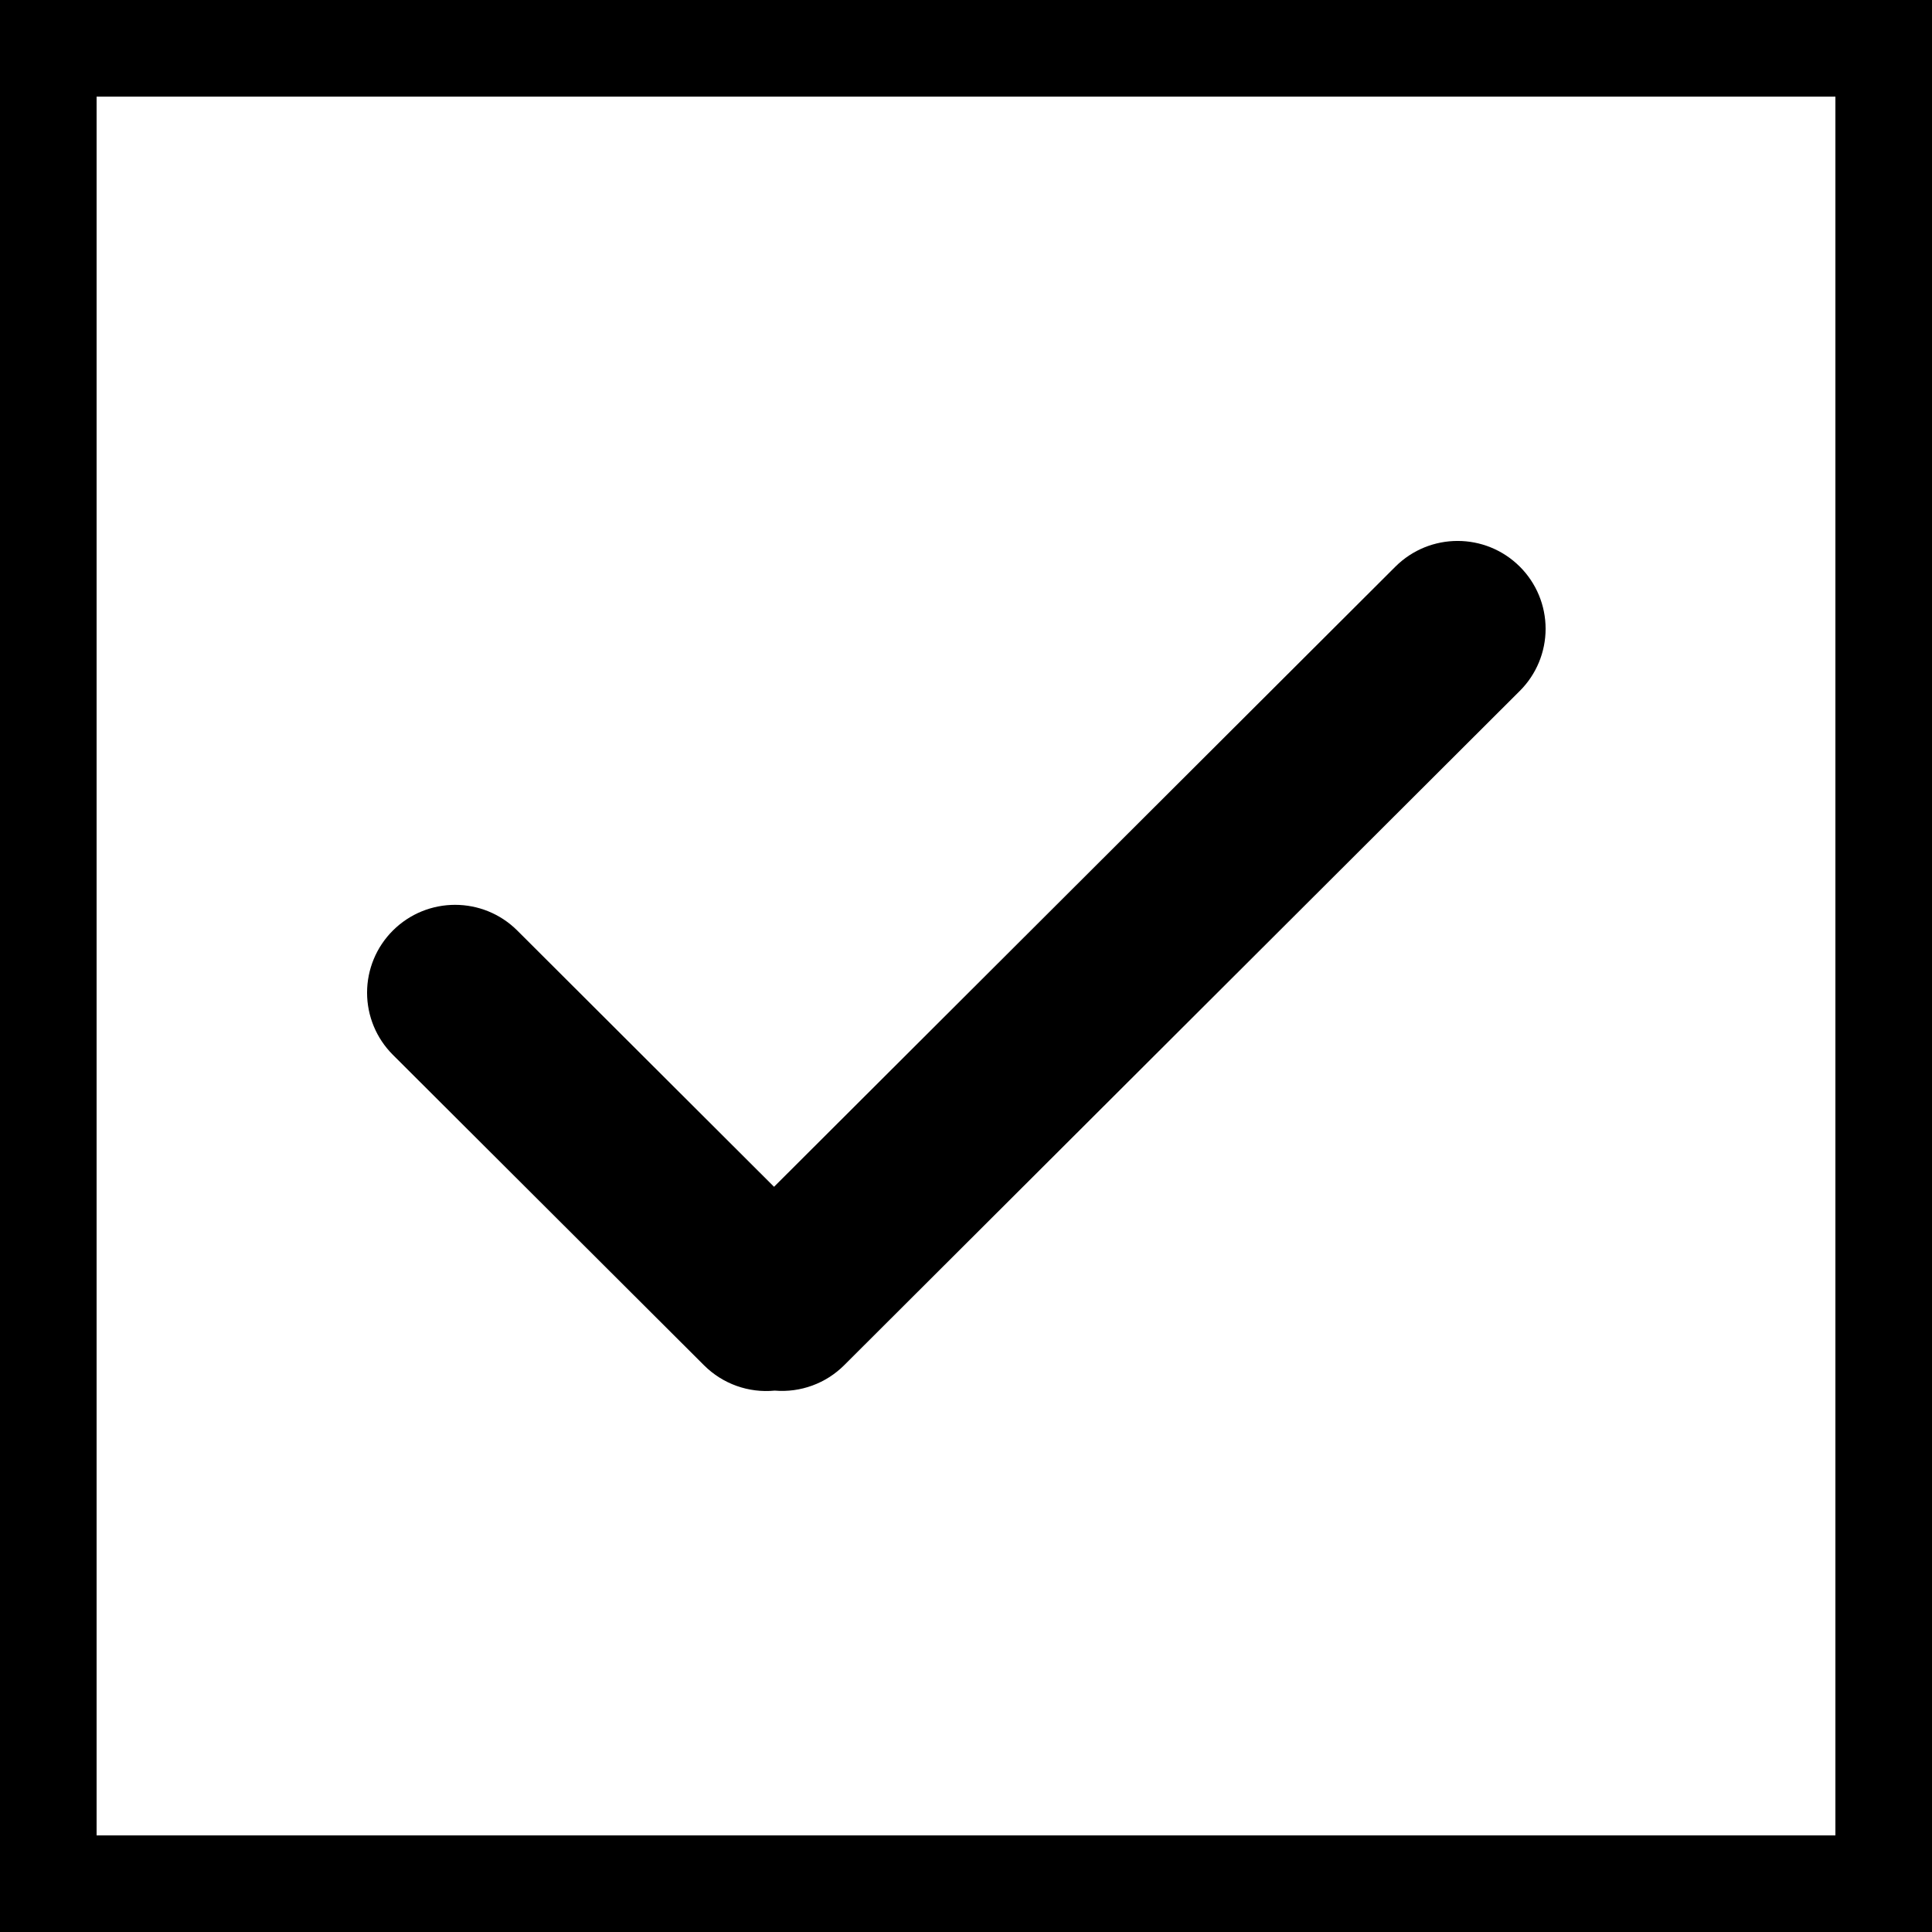
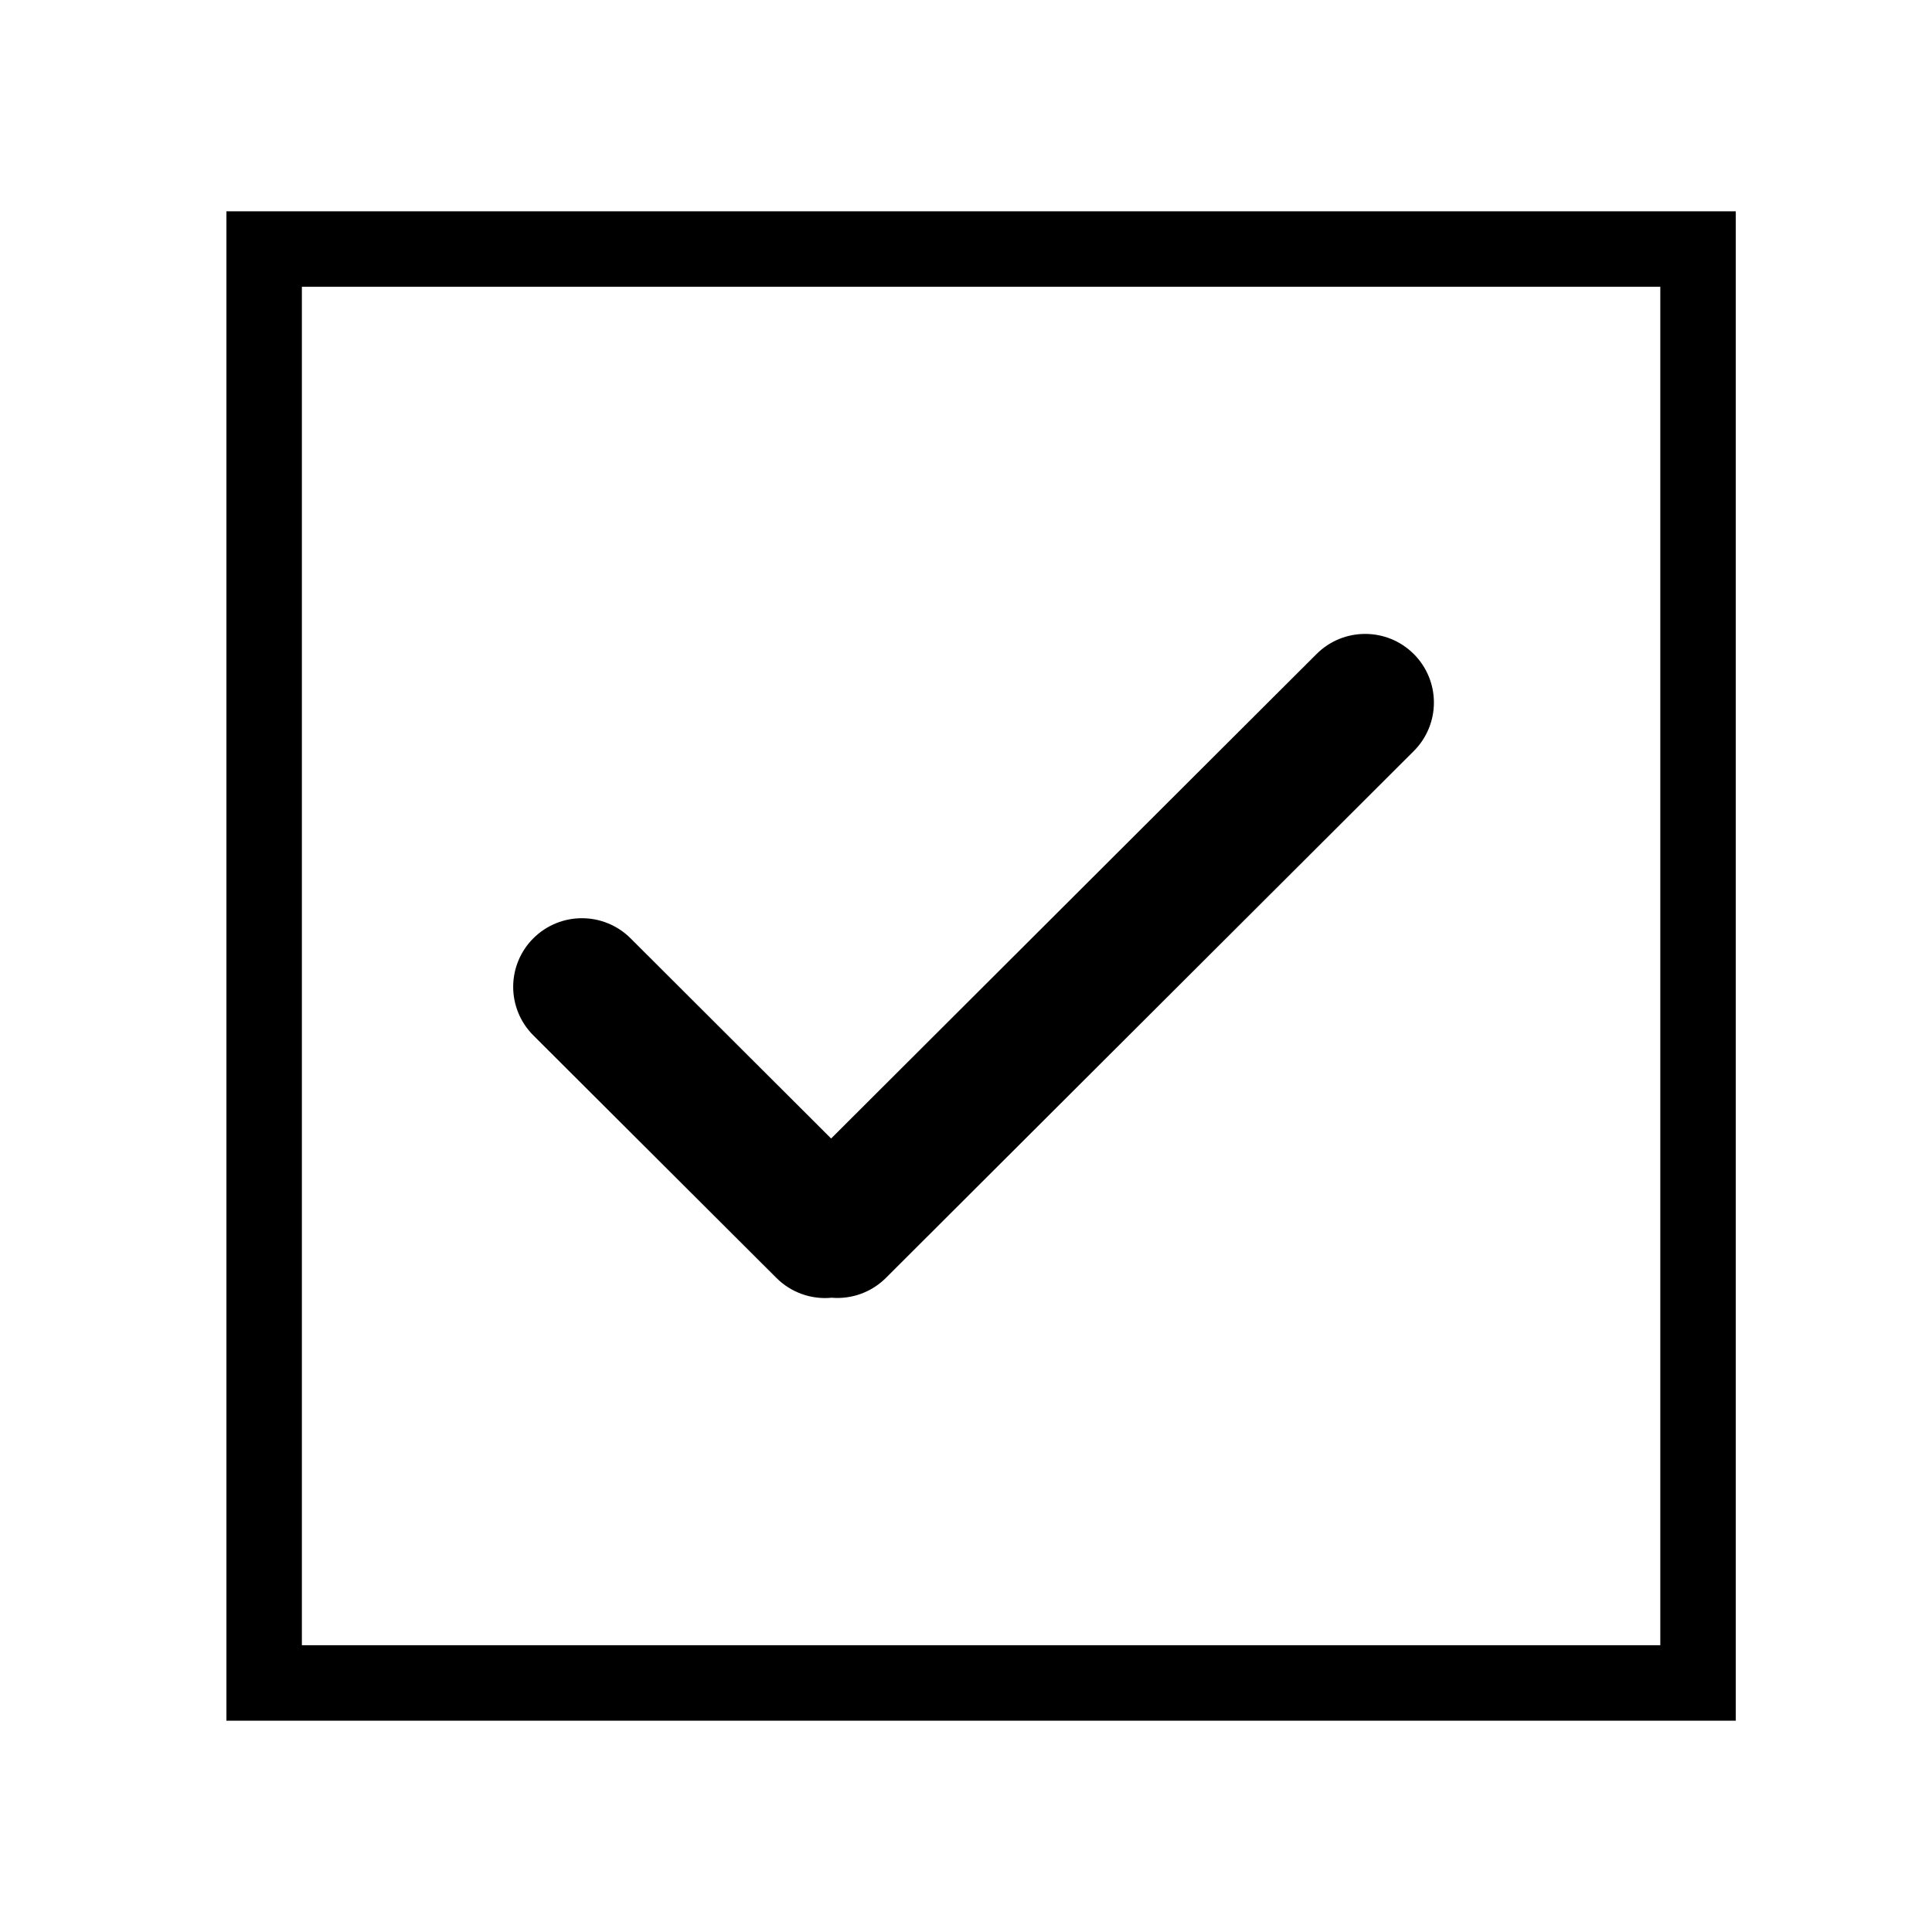
- <svg xmlns="http://www.w3.org/2000/svg" width="100" height="100">
+ <svg xmlns="http://www.w3.org/2000/svg" width="128" height="128">
  <g fill="none" fill-rule="evenodd">
-     <path d="M2.5 2.5v95h95v-95h-95z" stroke="#000" stroke-width="5" />
-     <path d="M40.064 61.428L26.776 48.166a4.561 4.561 0 0 0-6.442 0 4.54 4.54 0 0 0 0 6.43L36.44 70.667a4.551 4.551 0 0 0 3.66 1.311 4.55 4.55 0 0 0 3.596-1.316l34.97-34.902a4.54 4.54 0 0 0 0-6.43 4.561 4.561 0 0 0-6.441 0l-32.16 32.097z" fill="#000" />
+     <path d="M17.5 16.5v95h95v-95h-95z" stroke="#000" stroke-width="5" />
+     <path d="M55.064 75.428L41.776 62.166a4.561 4.561 0 0 0-6.442 0 4.54 4.54 0 0 0 0 6.43L51.44 84.667a4.551 4.551 0 0 0 3.66 1.311 4.55 4.55 0 0 0 3.596-1.316l34.97-34.902a4.54 4.54 0 0 0 0-6.43 4.561 4.561 0 0 0-6.441 0l-32.16 32.097z" fill="#000" />
  </g>
</svg>
